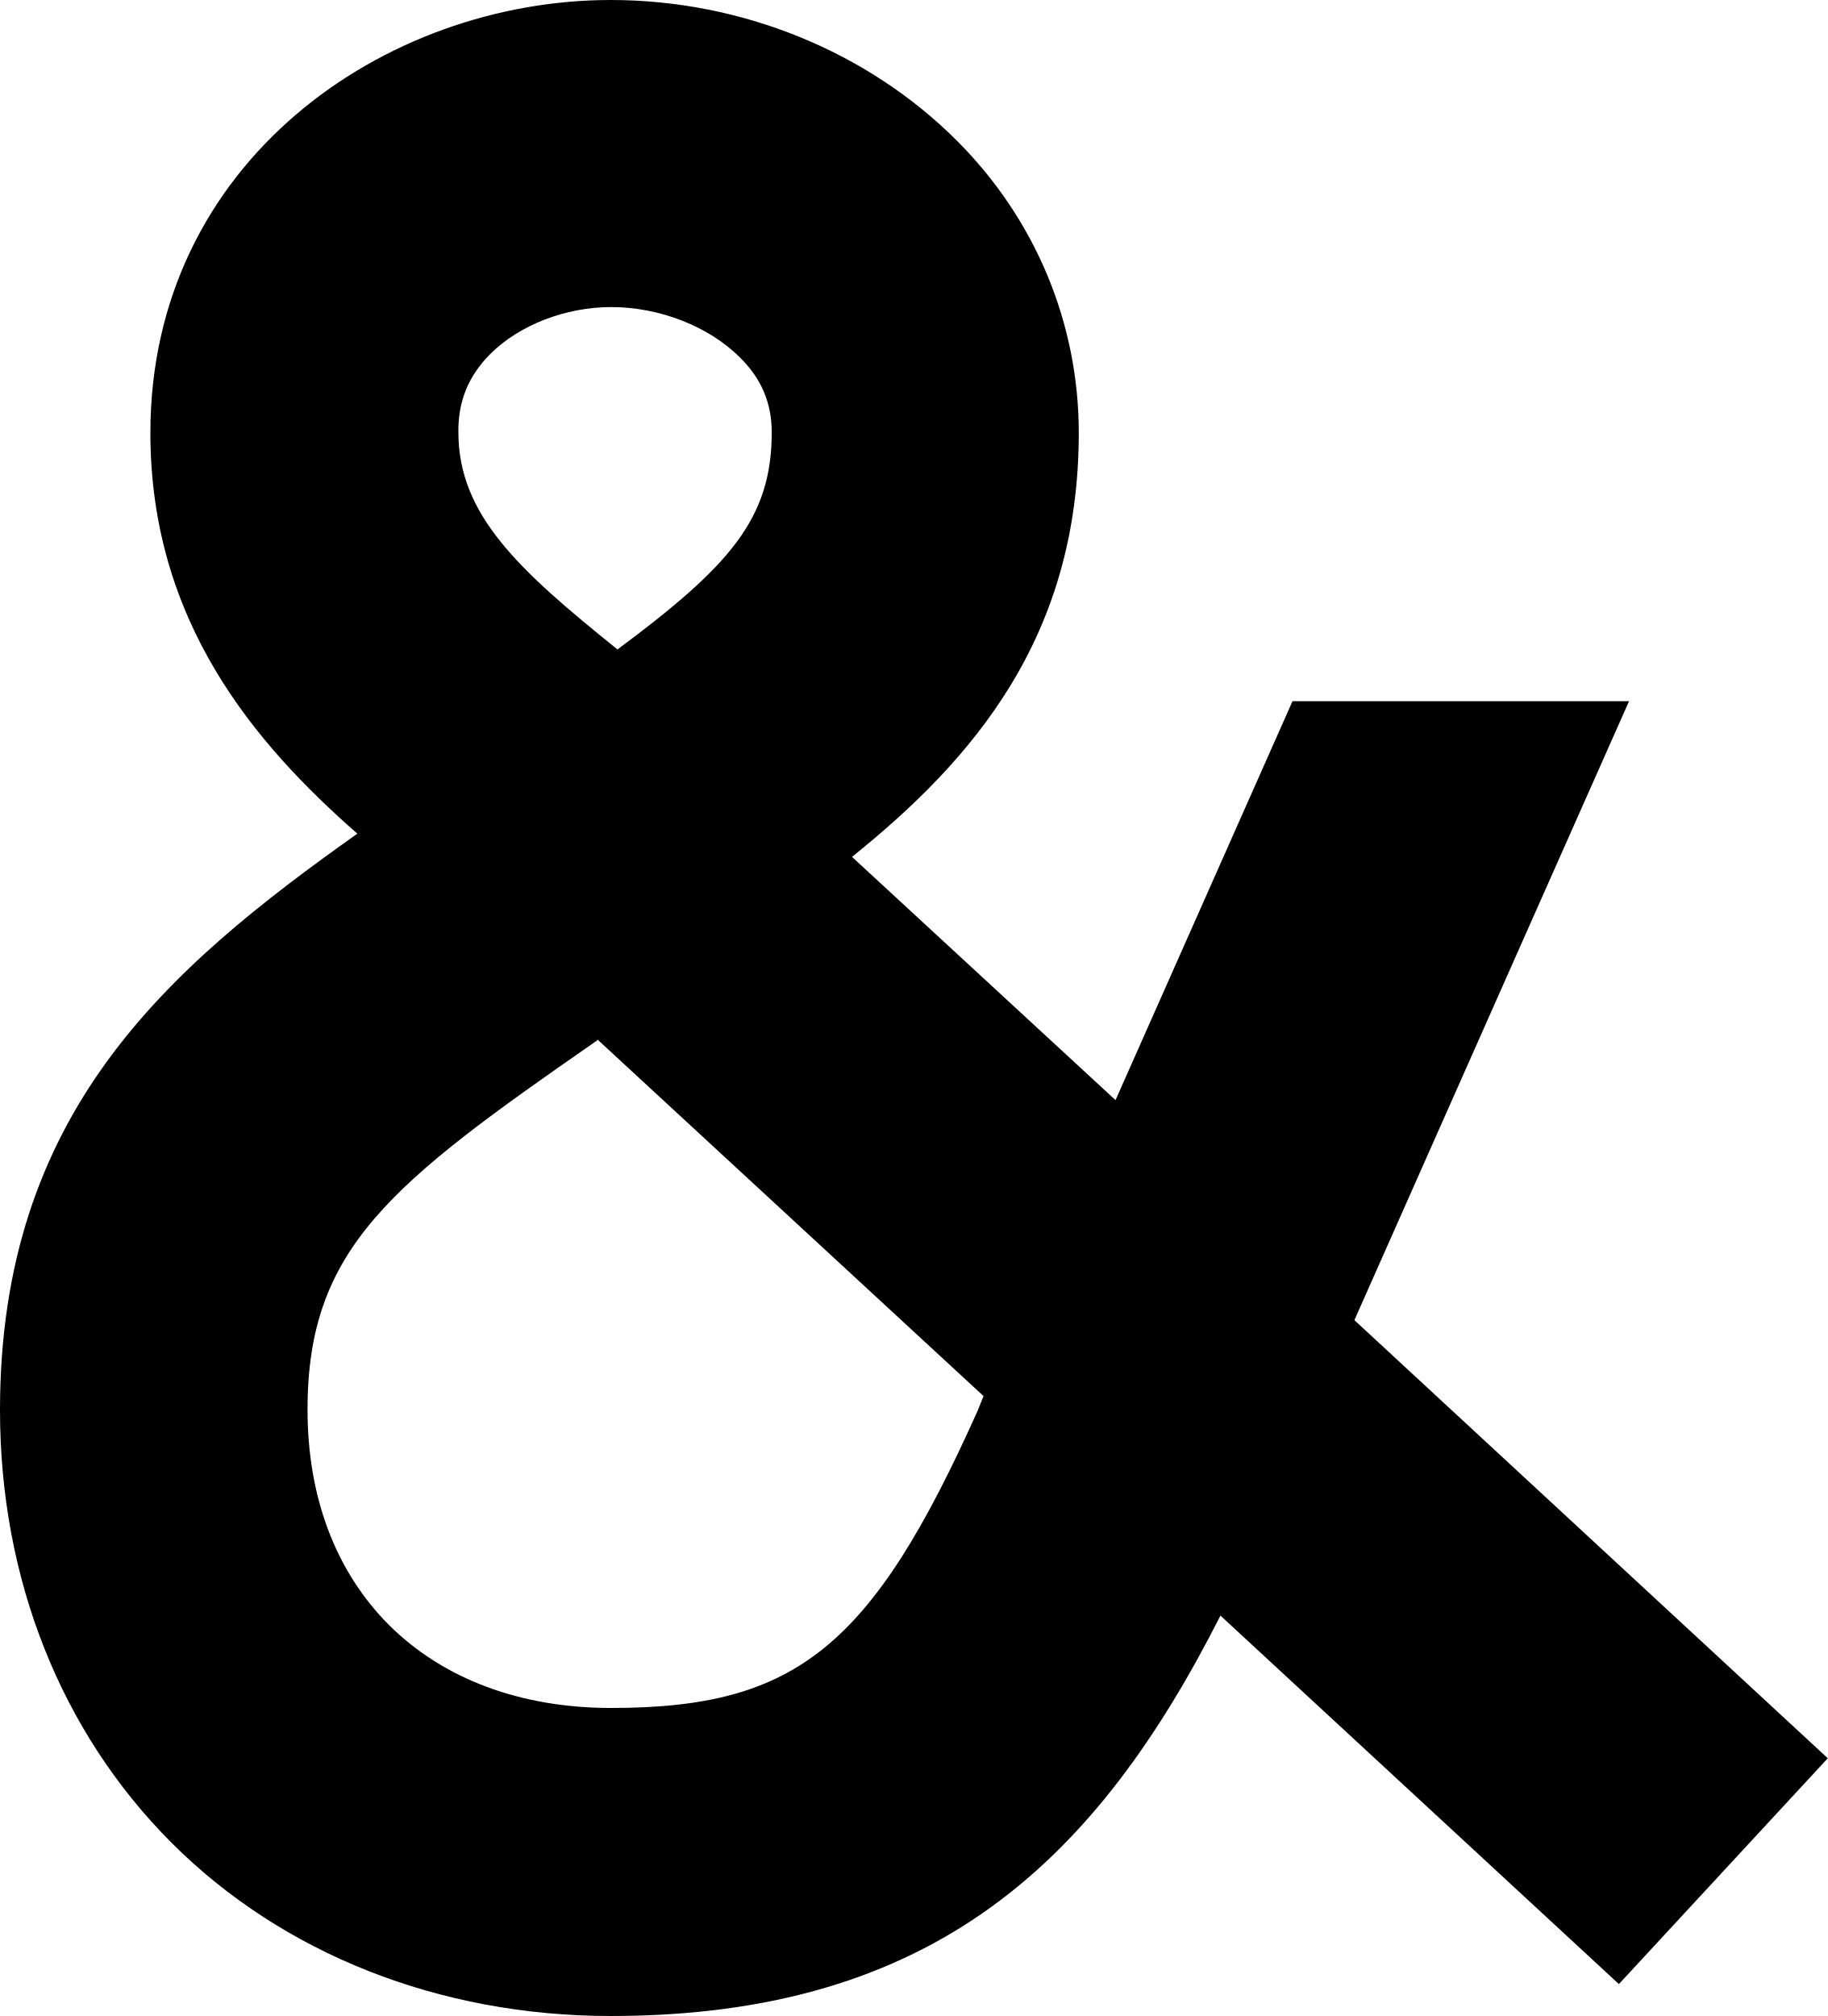
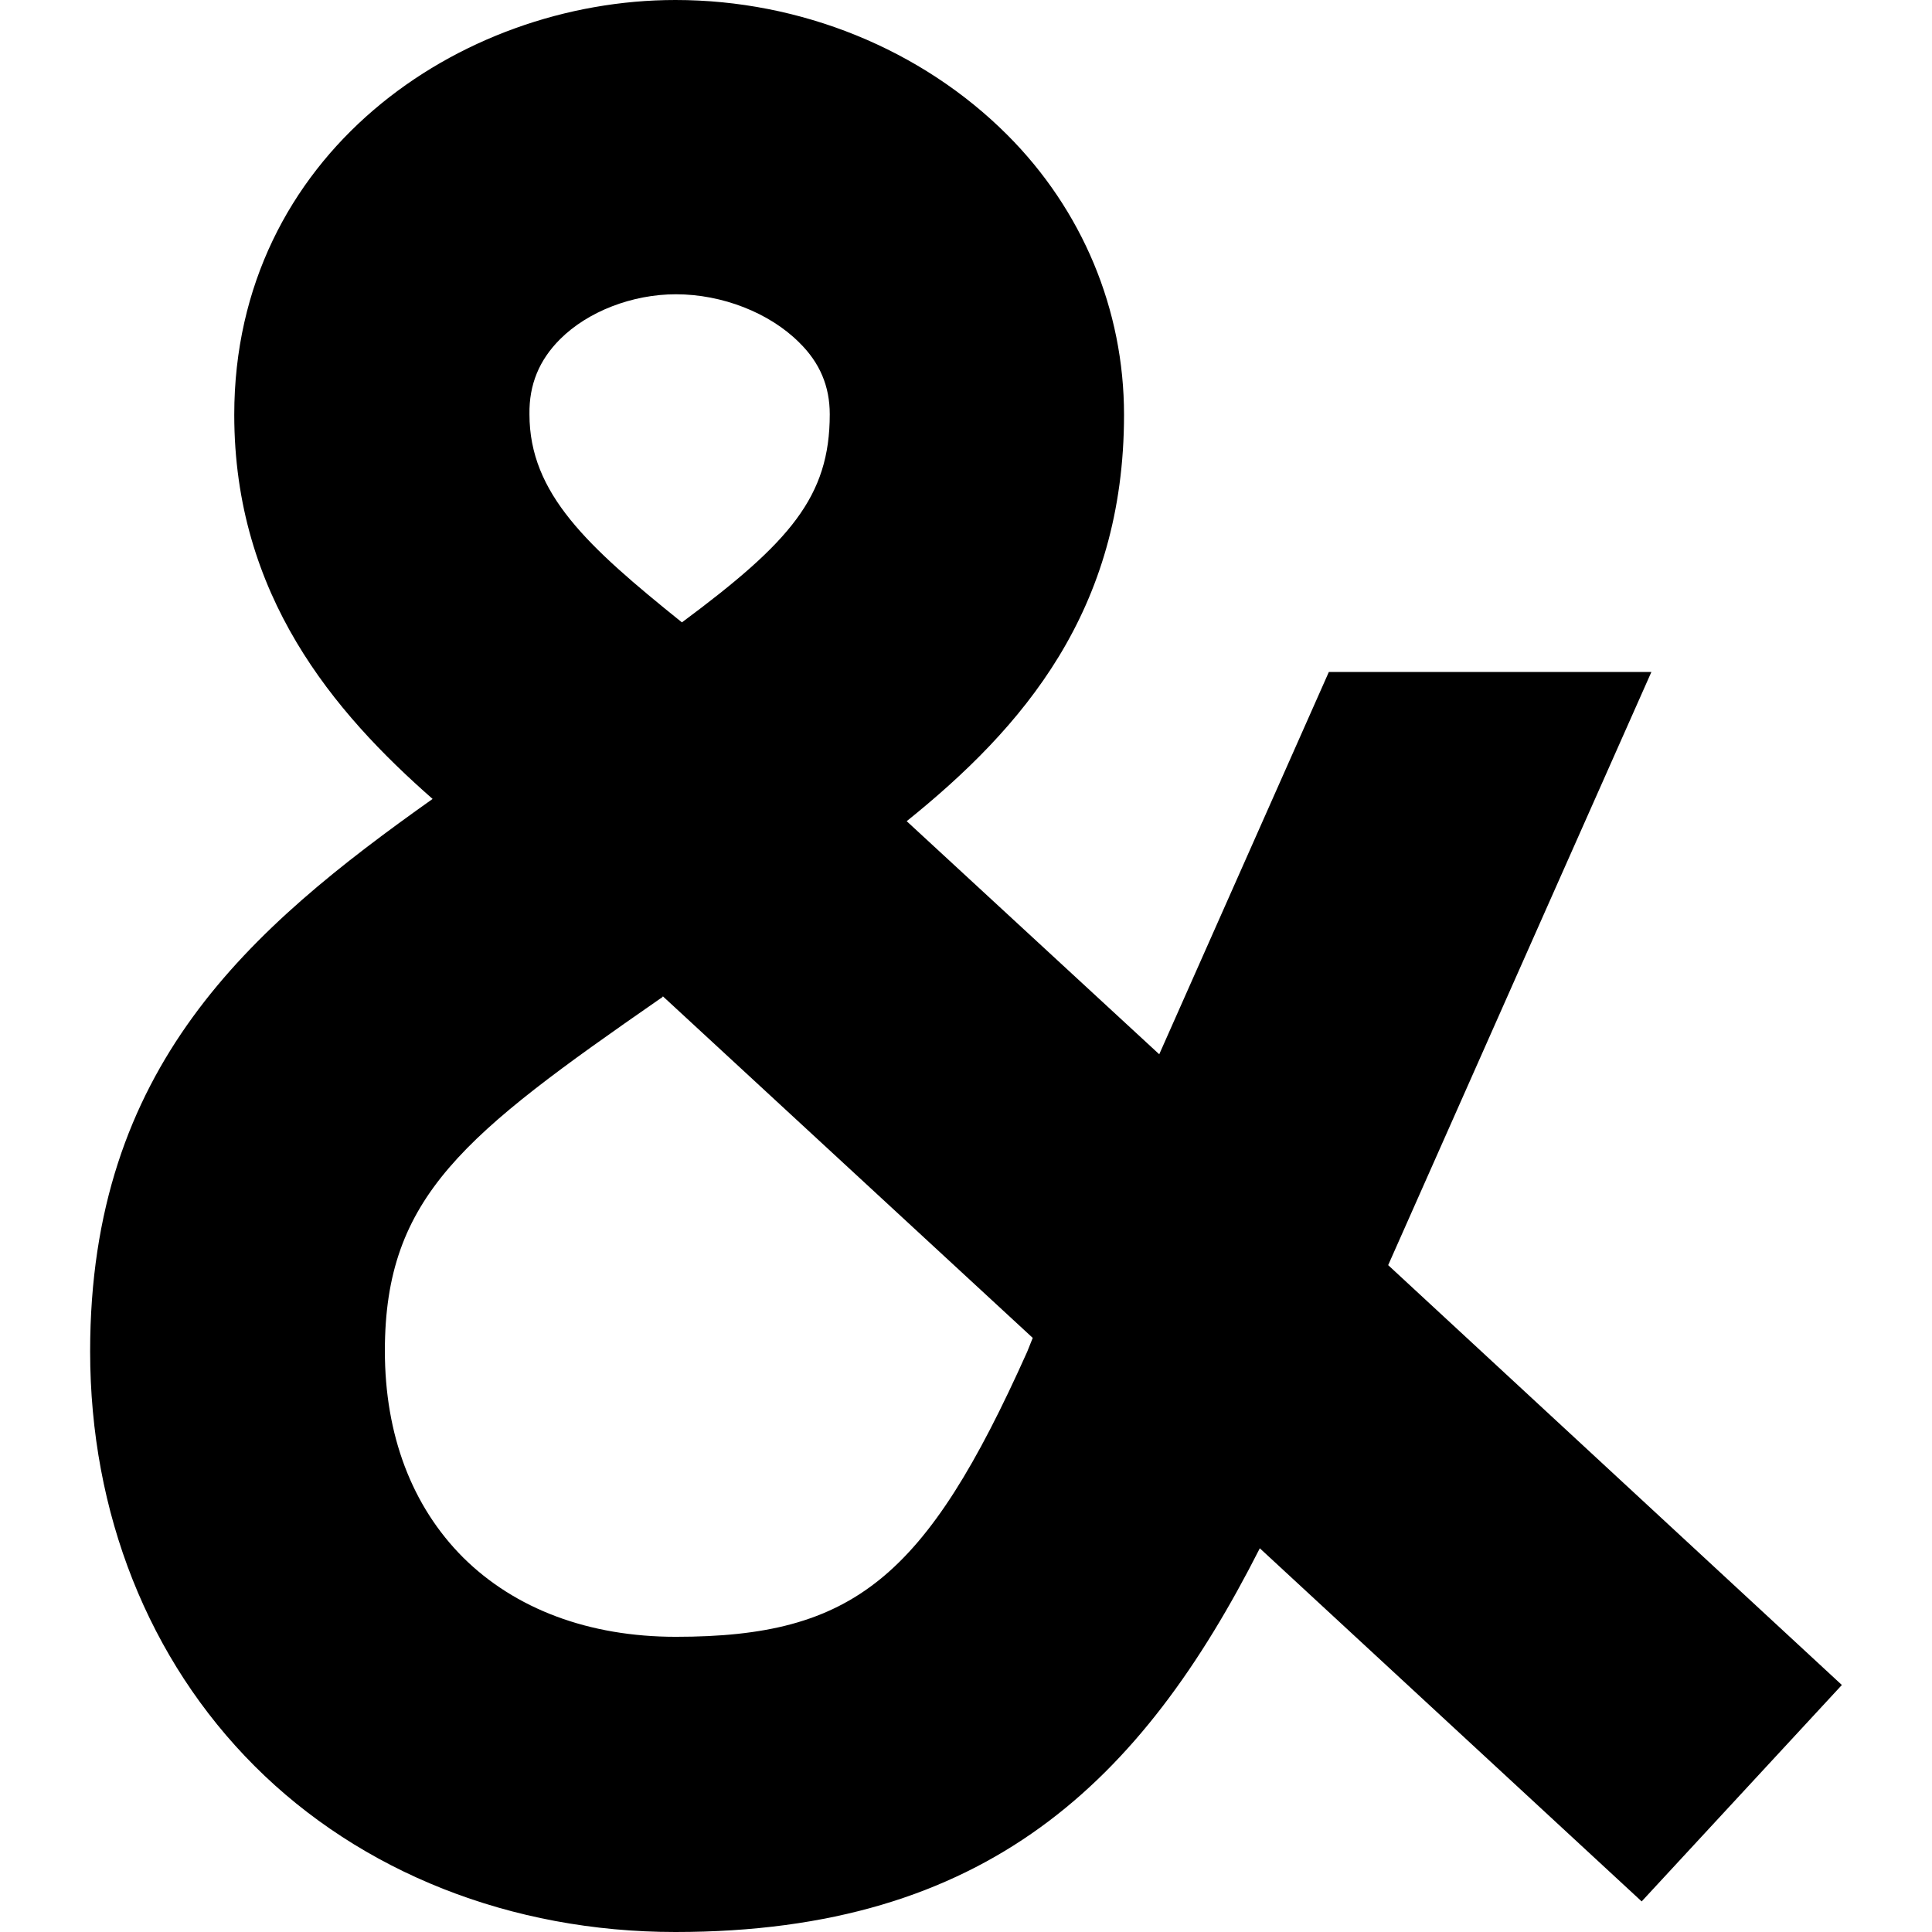
- <svg xmlns="http://www.w3.org/2000/svg" id="Layer_2" data-name="Layer 2" viewBox="0 0 378 416.9">
-   <g id="Layer_1-2" data-name="Layer 1">
-     <g id="path86">
-       <path d="M280.1,273c22.7-51.2,56.8-128,56.8-128h-69.6l-36.6,82.5-54.5-50.3c25-20.1,46.9-45.4,46.9-87.7,0-22.7-9-44.2-25.2-60.4C179.4,10.6,153.3,0,126.3,0,79.5,0,31.1,33.5,31.1,89.5c0,39,21.5,64.2,42.8,82.9C34.4,200.4,0,230.2,0,291.6c0,34.9,12.6,66.6,35.5,89.5s55.3,35.8,90.8,35.8c67.2,0,100.6-32.5,126.1-82.8l82.4,76.2,43.2-46.7-97.9-90.6h0ZM101.4,73.2c6-6,15.6-9.7,25-9.7,10,0,20.2,4,26.6,10.4,4.5,4.4,6.6,9.5,6.6,15.5,0,17.8-8.6,27.6-31.9,44.9-20.4-16.4-32.9-27.8-32.9-44.9-.1-6.4,2.1-11.7,6.6-16.2M202.2,291.7c-21.9,48.9-37.5,61.5-75.8,61.5-18.8,0-34.7-6-45.9-17.1-11.1-11.1-16.9-26.5-16.9-44.6,0-33.4,17.2-46.7,59.4-76,.2-.1.5-.3.6-.5l79.8,73.7-1.2,3h0Z" />
+ <svg xmlns="http://www.w3.org/2000/svg" id="Layer_2" data-name="Layer 2" viewBox="0 0 512 512">
+   <g transform="translate(23.88678, 0) scale(1.228112)">
+     <g id="Layer_1-2" data-name="Layer 1">
+       <g id="path86">
+         <path d="M280.1,273c22.7-51.2,56.8-128,56.8-128h-69.6l-36.6,82.5-54.5-50.3c25-20.1,46.9-45.4,46.9-87.7,0-22.7-9-44.2-25.2-60.4C179.4,10.6,153.3,0,126.3,0,79.5,0,31.1,33.5,31.1,89.5c0,39,21.5,64.2,42.8,82.9C34.4,200.4,0,230.2,0,291.6c0,34.9,12.6,66.6,35.5,89.5s55.3,35.8,90.8,35.8c67.2,0,100.6-32.5,126.1-82.8l82.4,76.2,43.2-46.7-97.9-90.6h0ZM101.4,73.2c6-6,15.6-9.7,25-9.7,10,0,20.2,4,26.6,10.4,4.5,4.4,6.6,9.5,6.6,15.5,0,17.8-8.6,27.6-31.9,44.9-20.4-16.4-32.9-27.8-32.9-44.9-.1-6.4,2.1-11.7,6.6-16.2M202.2,291.7c-21.9,48.9-37.5,61.5-75.8,61.5-18.8,0-34.7-6-45.9-17.1-11.1-11.1-16.9-26.5-16.9-44.6,0-33.4,17.2-46.7,59.4-76,.2-.1.5-.3.6-.5l79.8,73.7-1.2,3h0Z" />
+       </g>
    </g>
  </g>
</svg>
